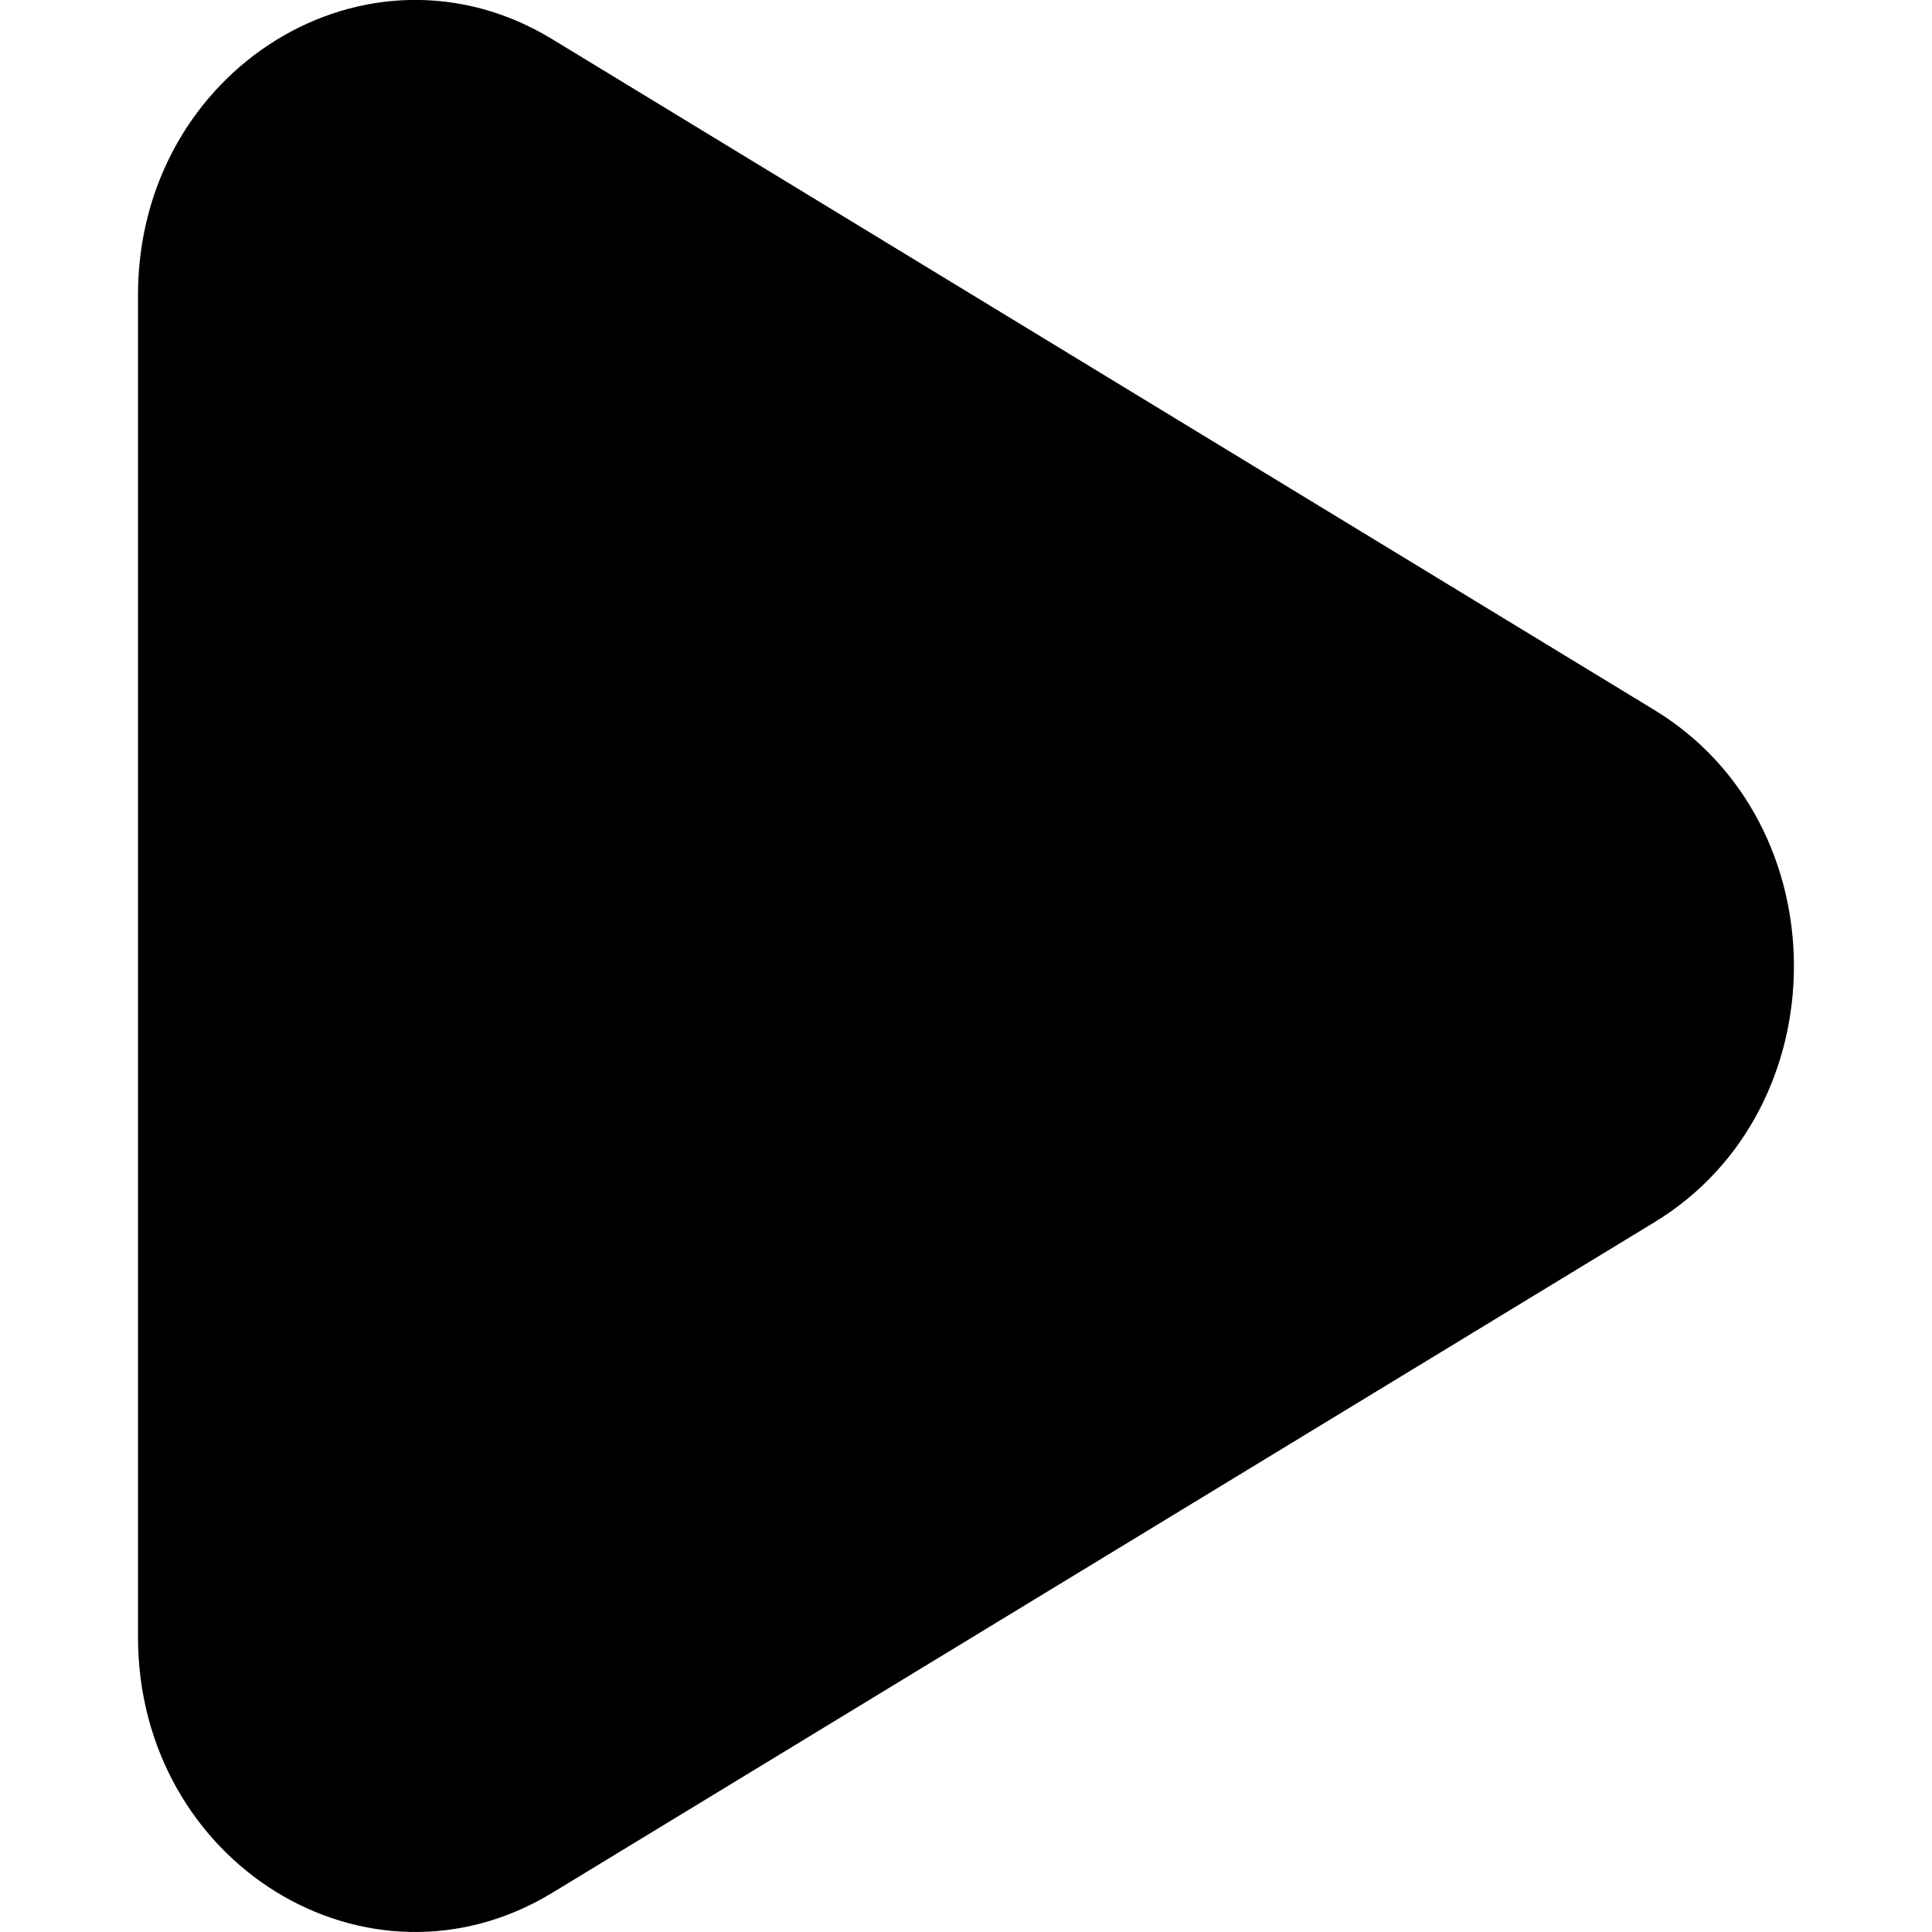
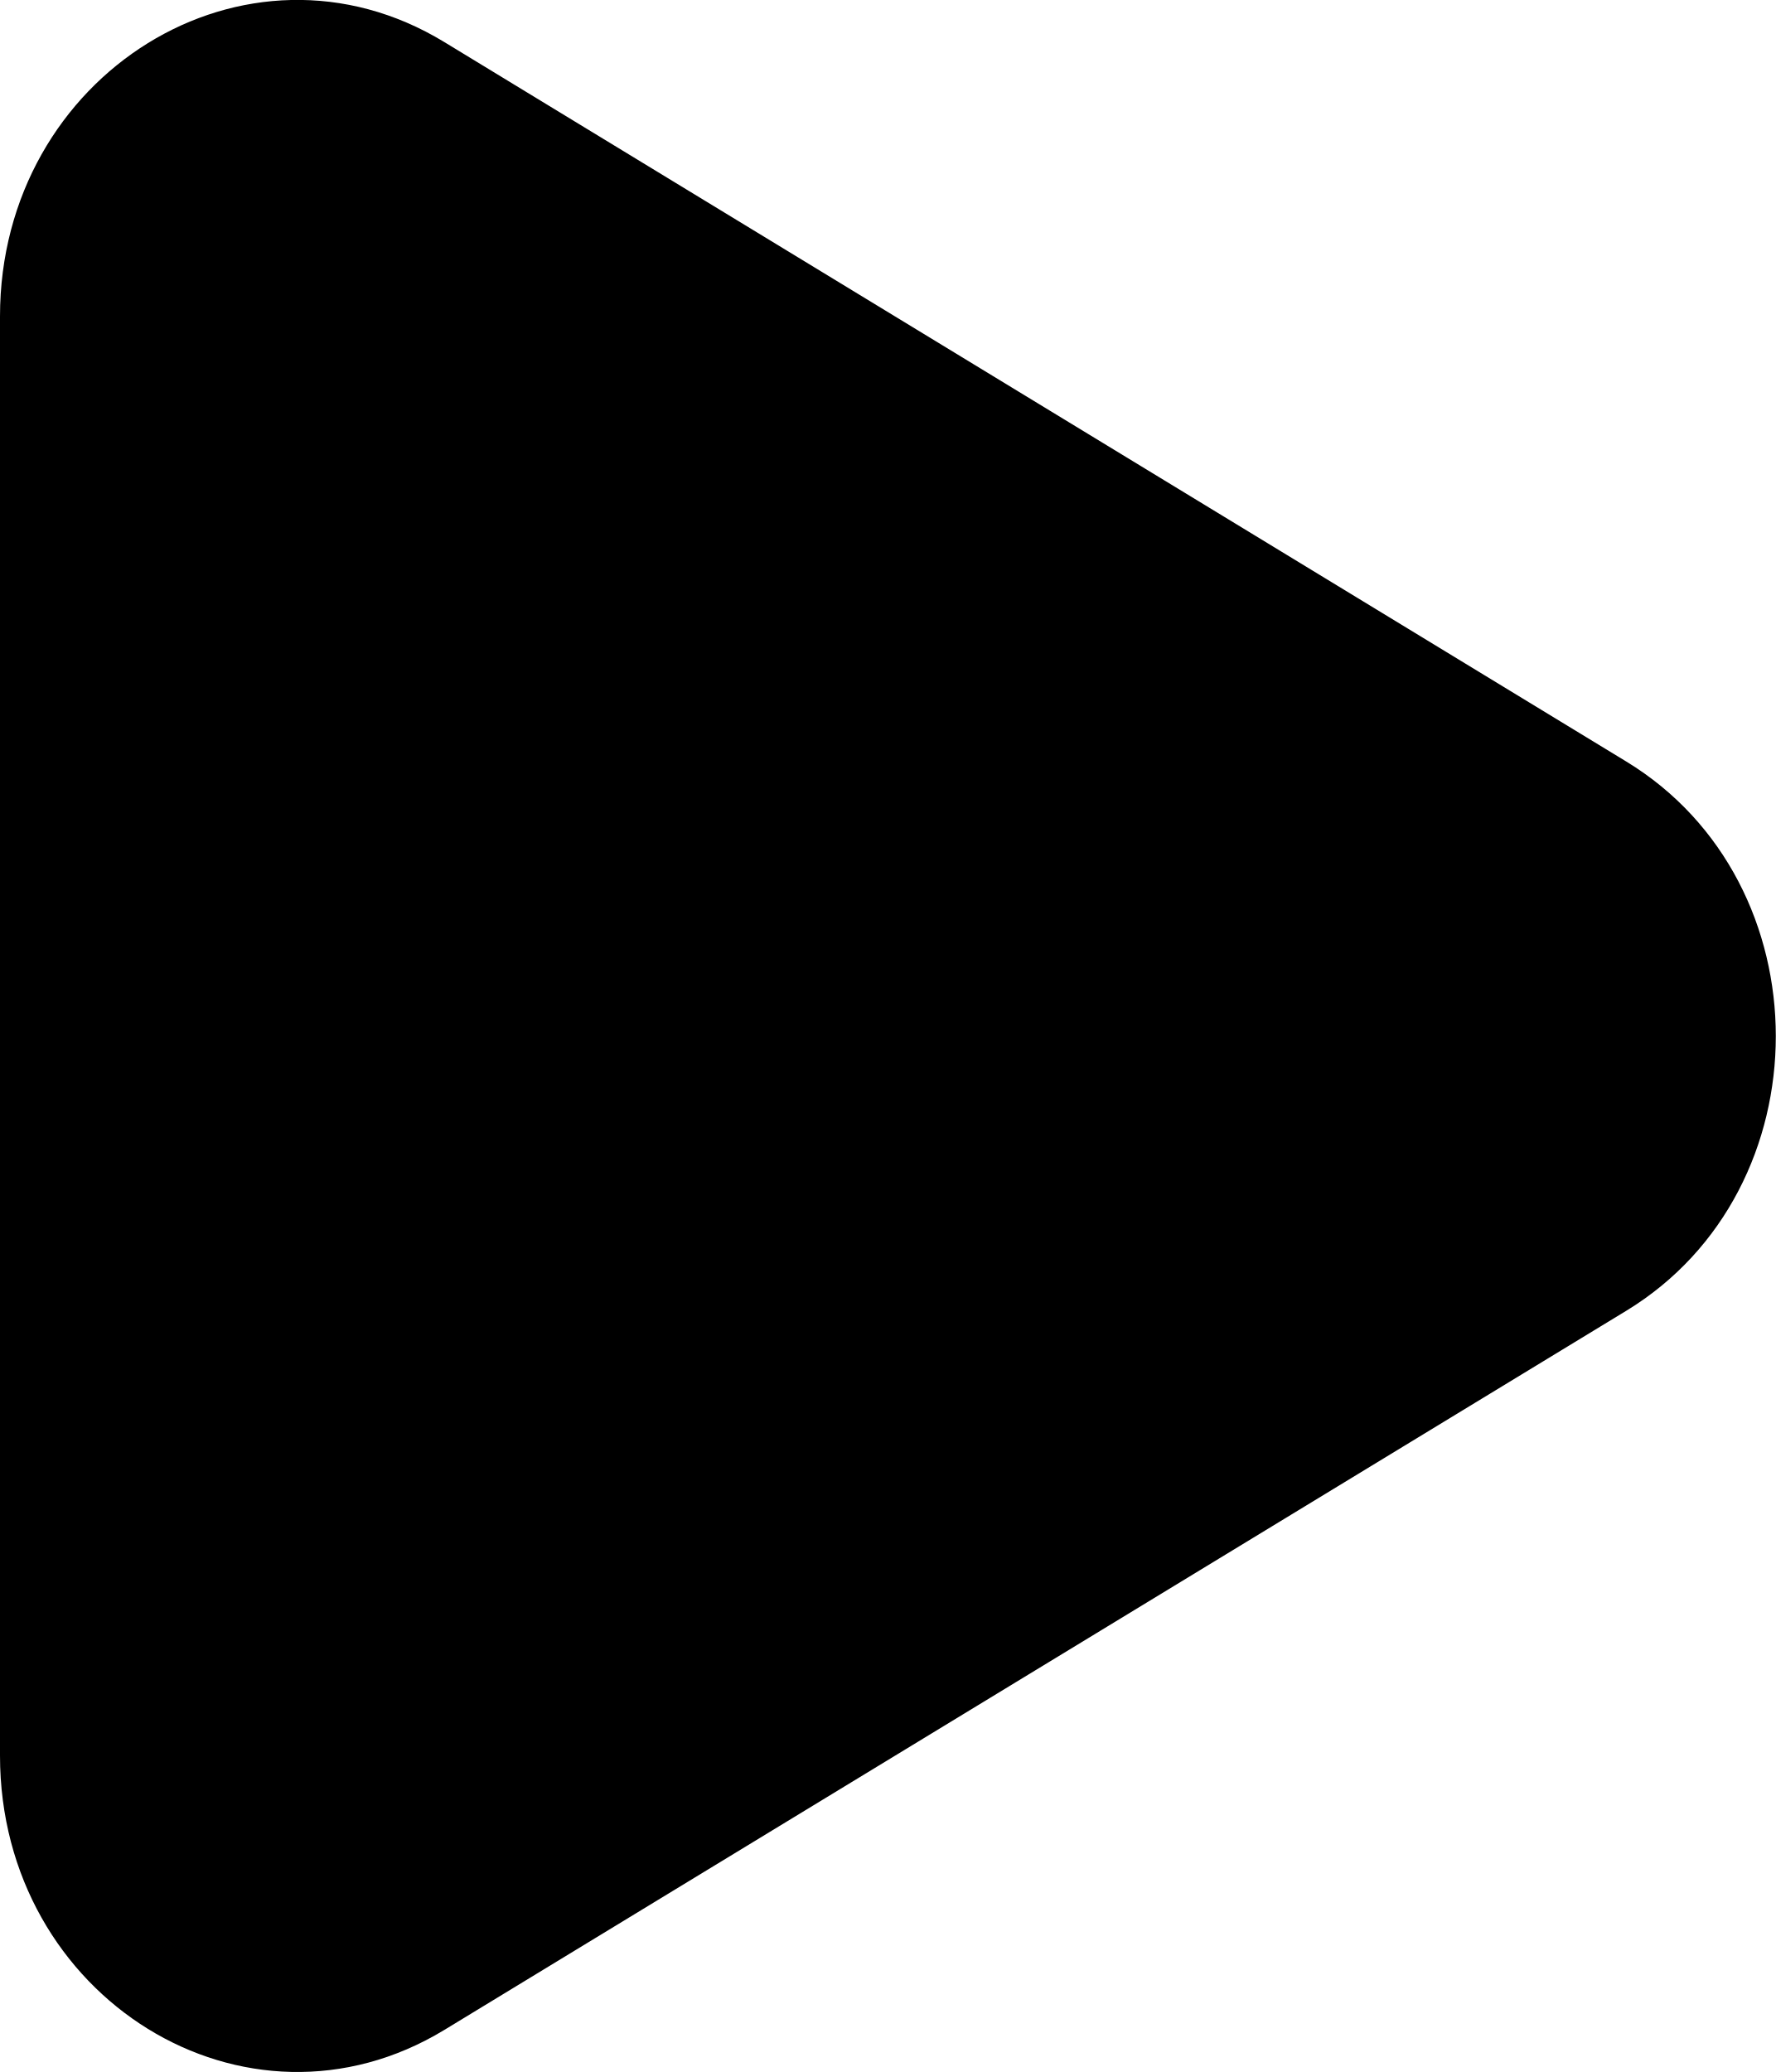
- <svg xmlns="http://www.w3.org/2000/svg" width="800px" height="800px" viewBox="-0.5 0 7 7" version="1.1">
+ <svg xmlns="http://www.w3.org/2000/svg" version="1.1" viewBox="0 0 6 7">
  <defs>

</defs>
  <g id="Page-1" stroke="none" stroke-width="1" fill="none" fill-rule="evenodd">
    <g id="Dribbble-Light-Preview" transform="translate(-347, -3766)" fill="#000000">
      <g id="icons" transform="translate(56, 160)">
        <path d="M296.495,3608.573 L292.501,3606.142 C291.832,3605.735 291,3606.25 291,3607.069 L291,3611.931 C291,3612.751 291.832,3613.264 292.501,3612.858 L296.495,3610.428 C297.168,3610.018 297.168,3608.983 296.495,3608.573" id="play-[#1003]">

</path>
      </g>
    </g>
  </g>
</svg>
